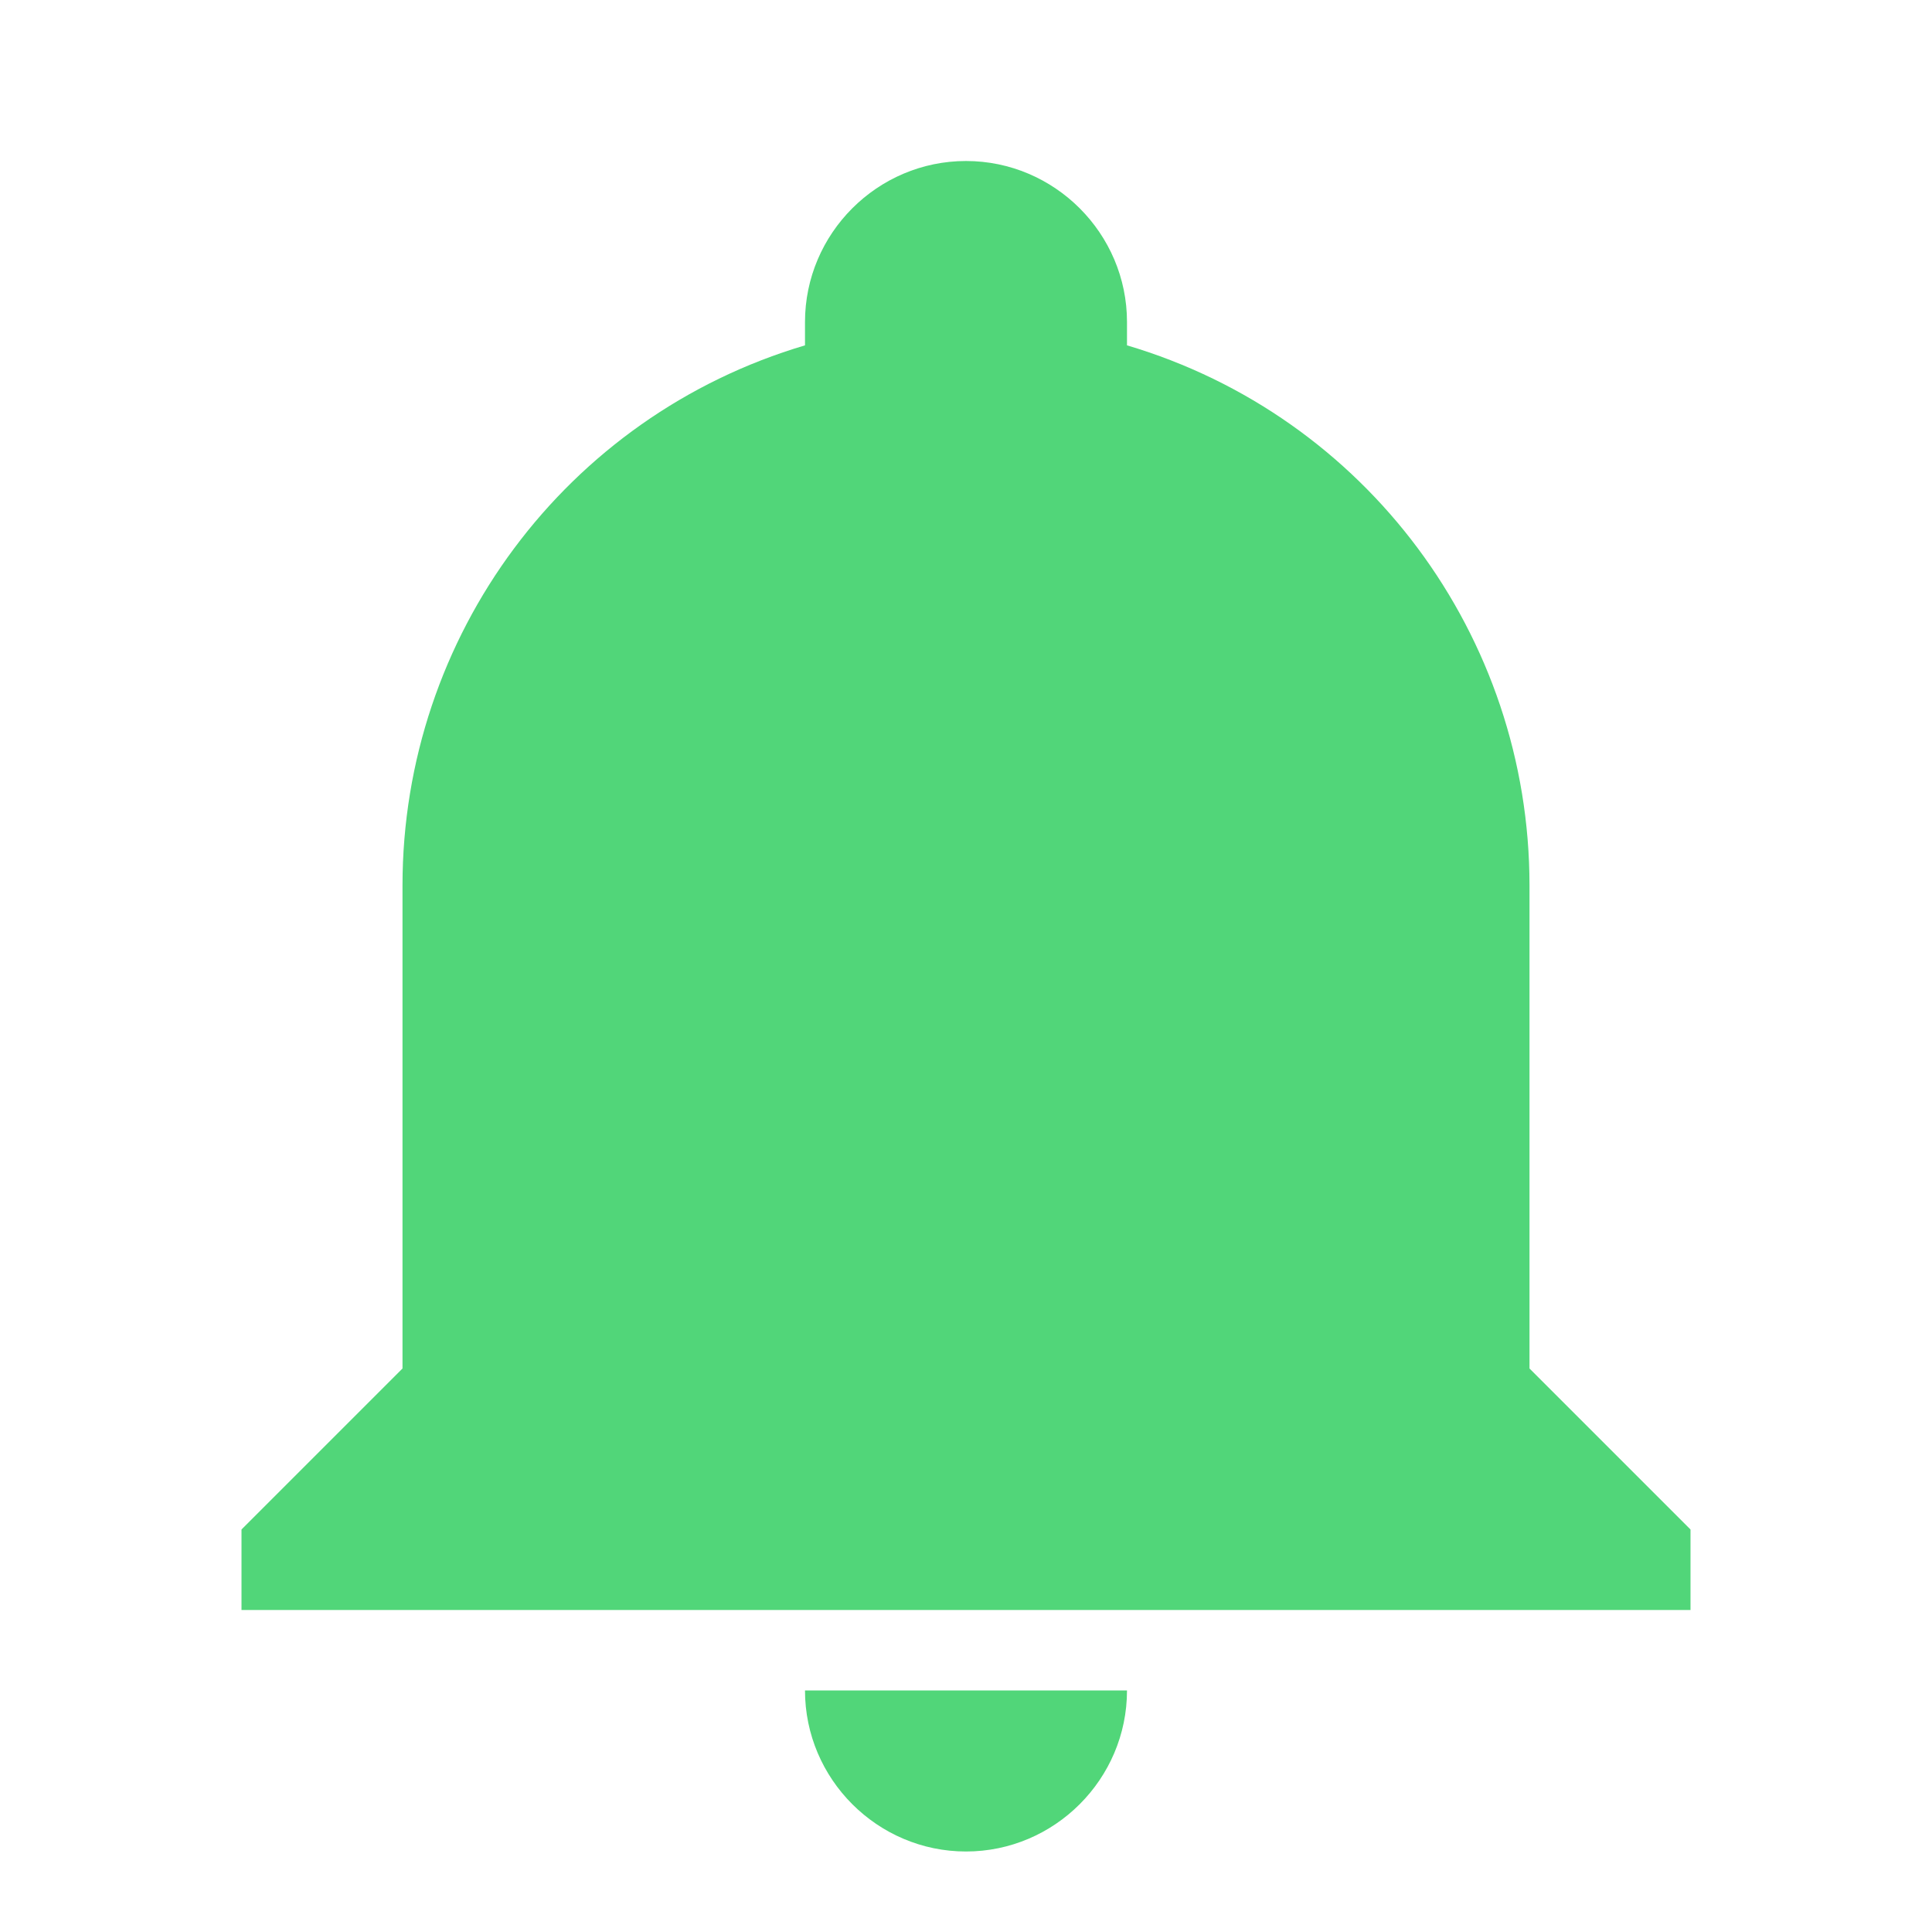
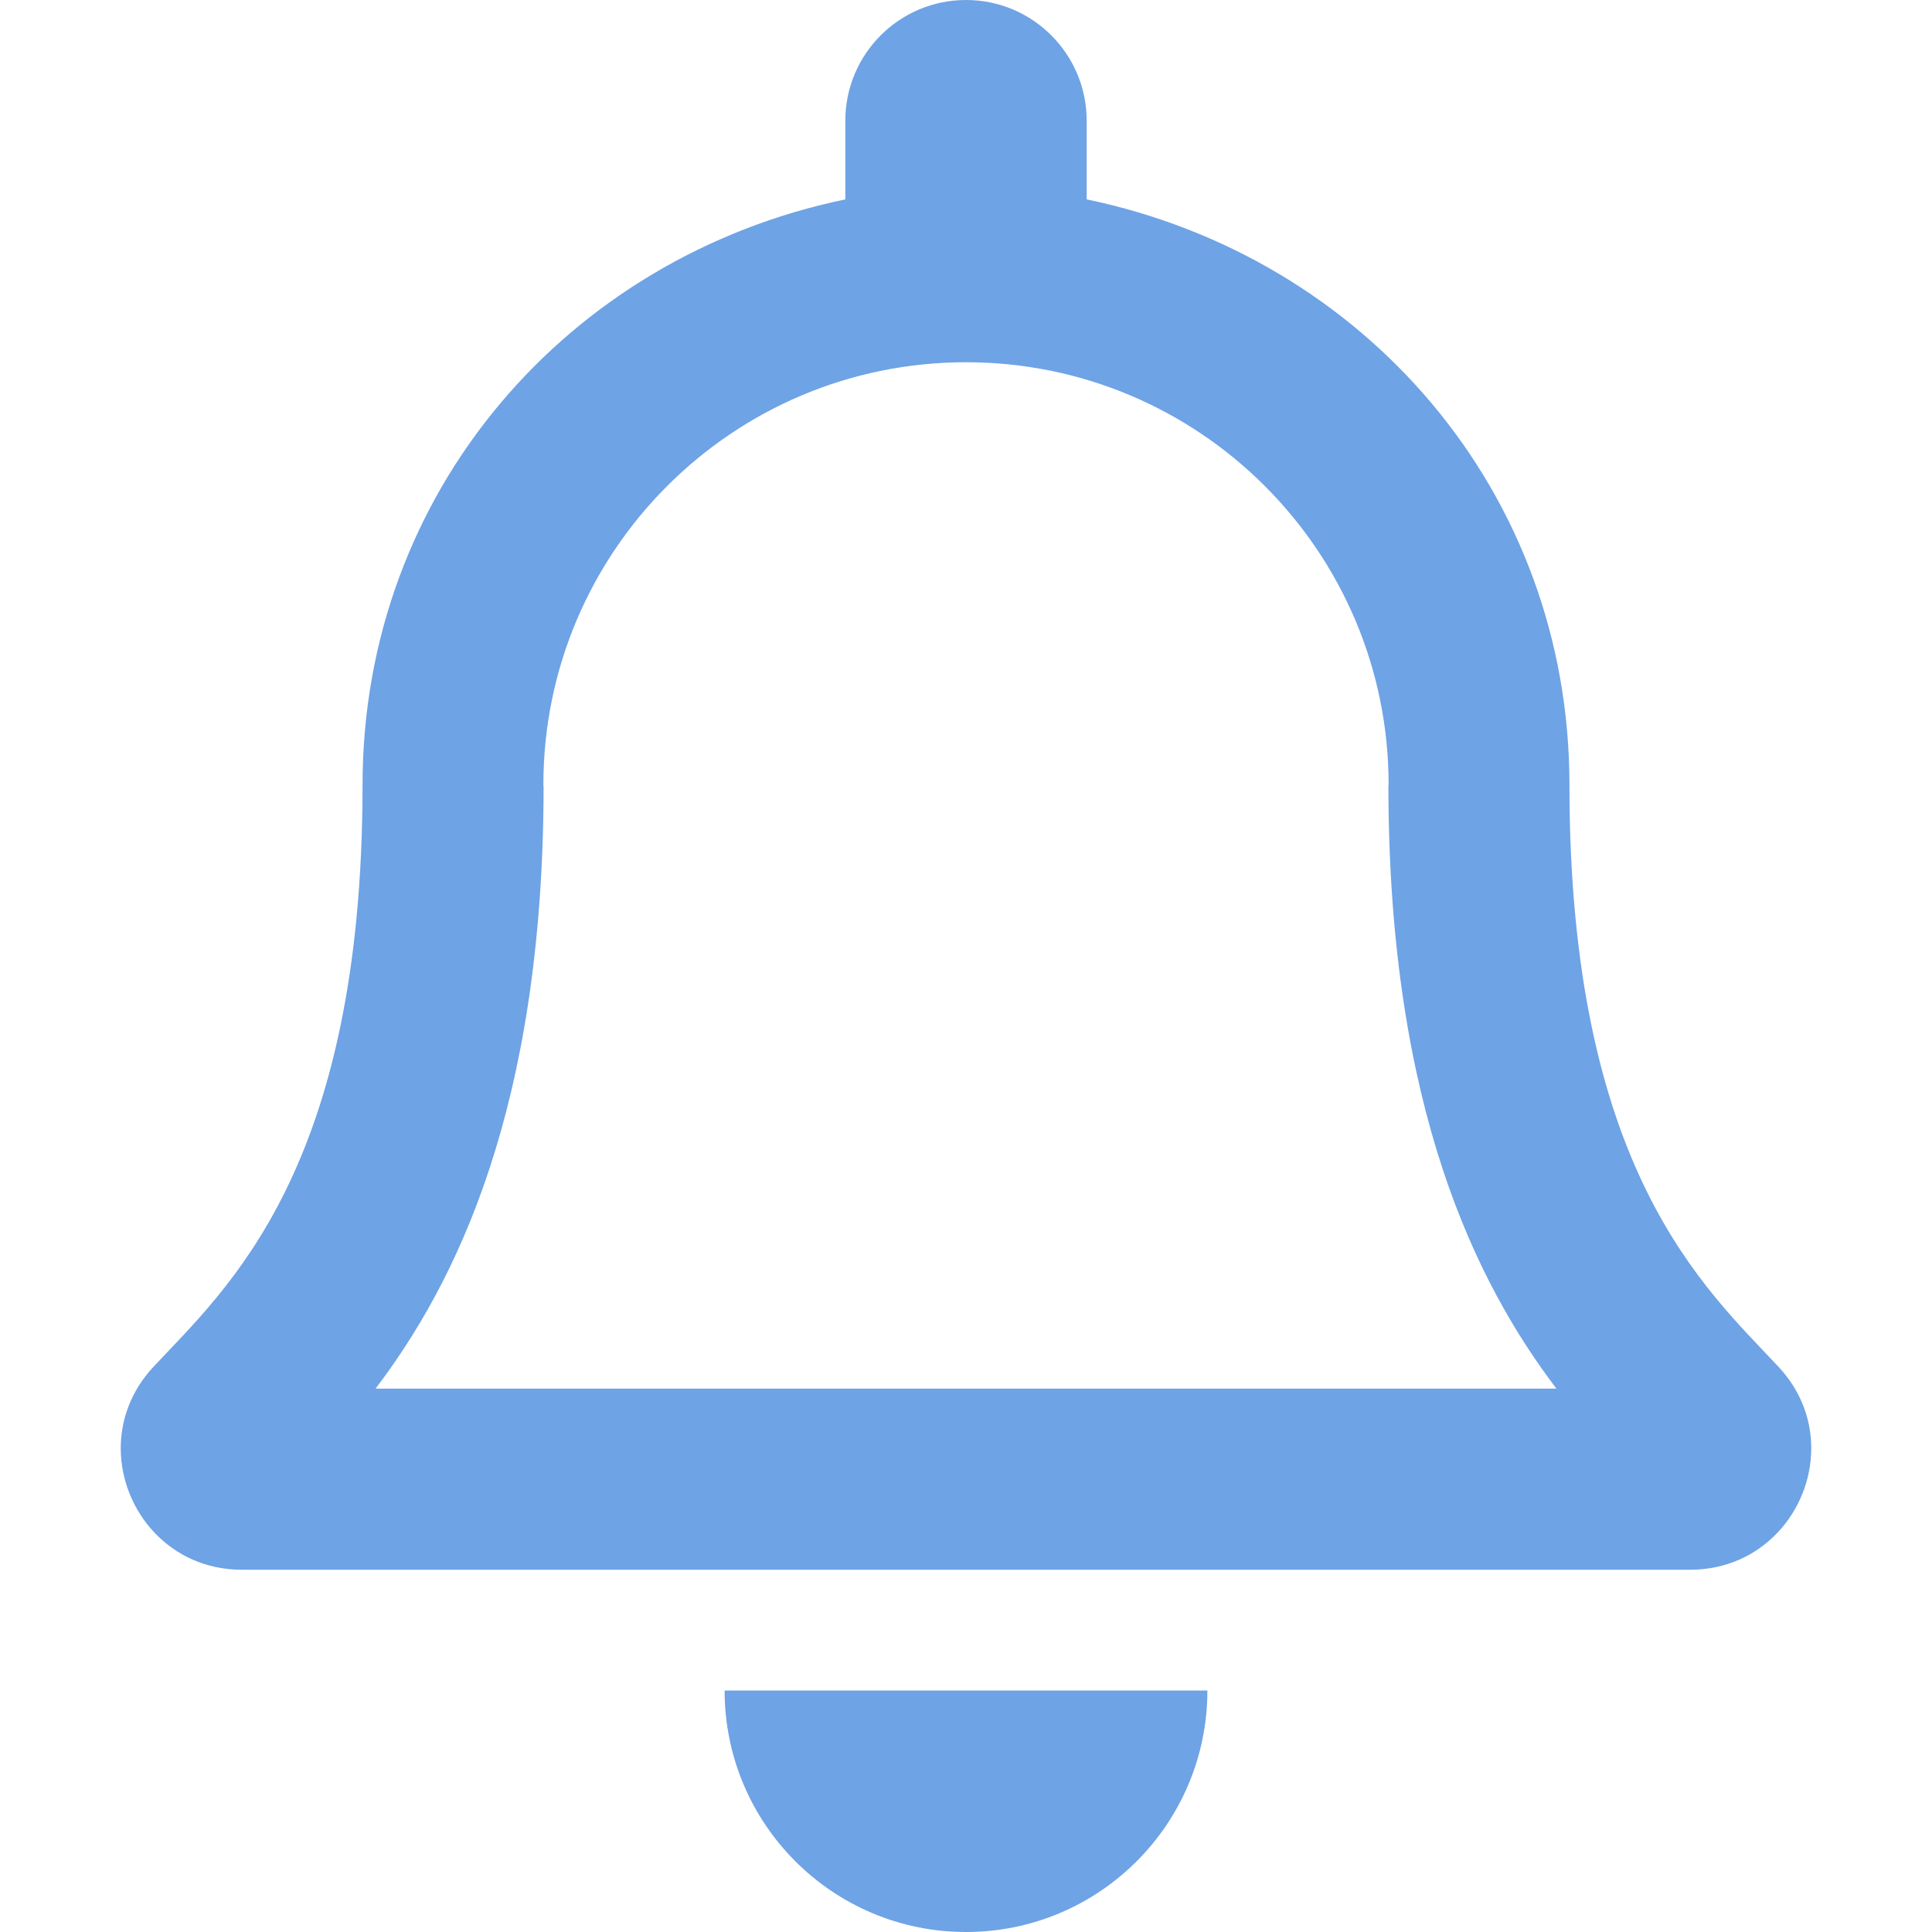
- <svg xmlns="http://www.w3.org/2000/svg" t="1709567637646" class="icon" viewBox="0 0 1024 1024" version="1.1" p-id="13269" width="32" height="32">
-   <path d="M896 810.667v42.667H128v-42.667l85.333-85.333v-256c0-132.267 86.613-248.747 213.333-286.293V170.667c0-46.933 38.4-85.333 85.333-85.333s85.333 38.4 85.333 85.333v12.373c126.72 37.547 213.333 154.027 213.333 286.293v256l85.333 85.333m-298.667 85.333c0 46.933-38.4 85.333-85.333 85.333s-85.333-38.4-85.333-85.333" p-id="13270" fill="#51d679" />
+ <svg xmlns="http://www.w3.org/2000/svg" t="1709643397913" class="icon" viewBox="0 0 1024 1024" version="1.1" p-id="33396" width="32" height="32">
+   <path d="M942.78 724.58c-38.64-41.52-110.94-103.98-110.94-308.58 0-155.4-108.96-279.8-255.88-310.32V64c0-35.34-28.64-64-63.96-64s-63.96 28.66-63.96 64v41.68C301.12 136.2 192.16 260.6 192.16 416c0 204.6-72.3 267.06-110.94 308.58-12 12.9-17.32 28.32-17.22 43.42 0.22 32.8 25.96 64 64.2 64h767.6c38.24 0 64-31.2 64.2-64 0.1-15.1-5.22-30.54-17.22-43.42zM199.06 736c42.44-55.94 88.84-148.66 89.06-318.84 0-0.4-0.12-0.76-0.12-1.16 0-123.72 100.28-224 224-224s224 100.28 224 224c0 0.4-0.12 0.76-0.12 1.16 0.22 170.2 46.62 262.92 89.06 318.84H199.06zM512 1024c70.64 0 127.94-57.3 127.94-128H384.06c0 70.7 57.3 128 127.94 128z" p-id="33397" fill="#6ea3e5" />
</svg>
